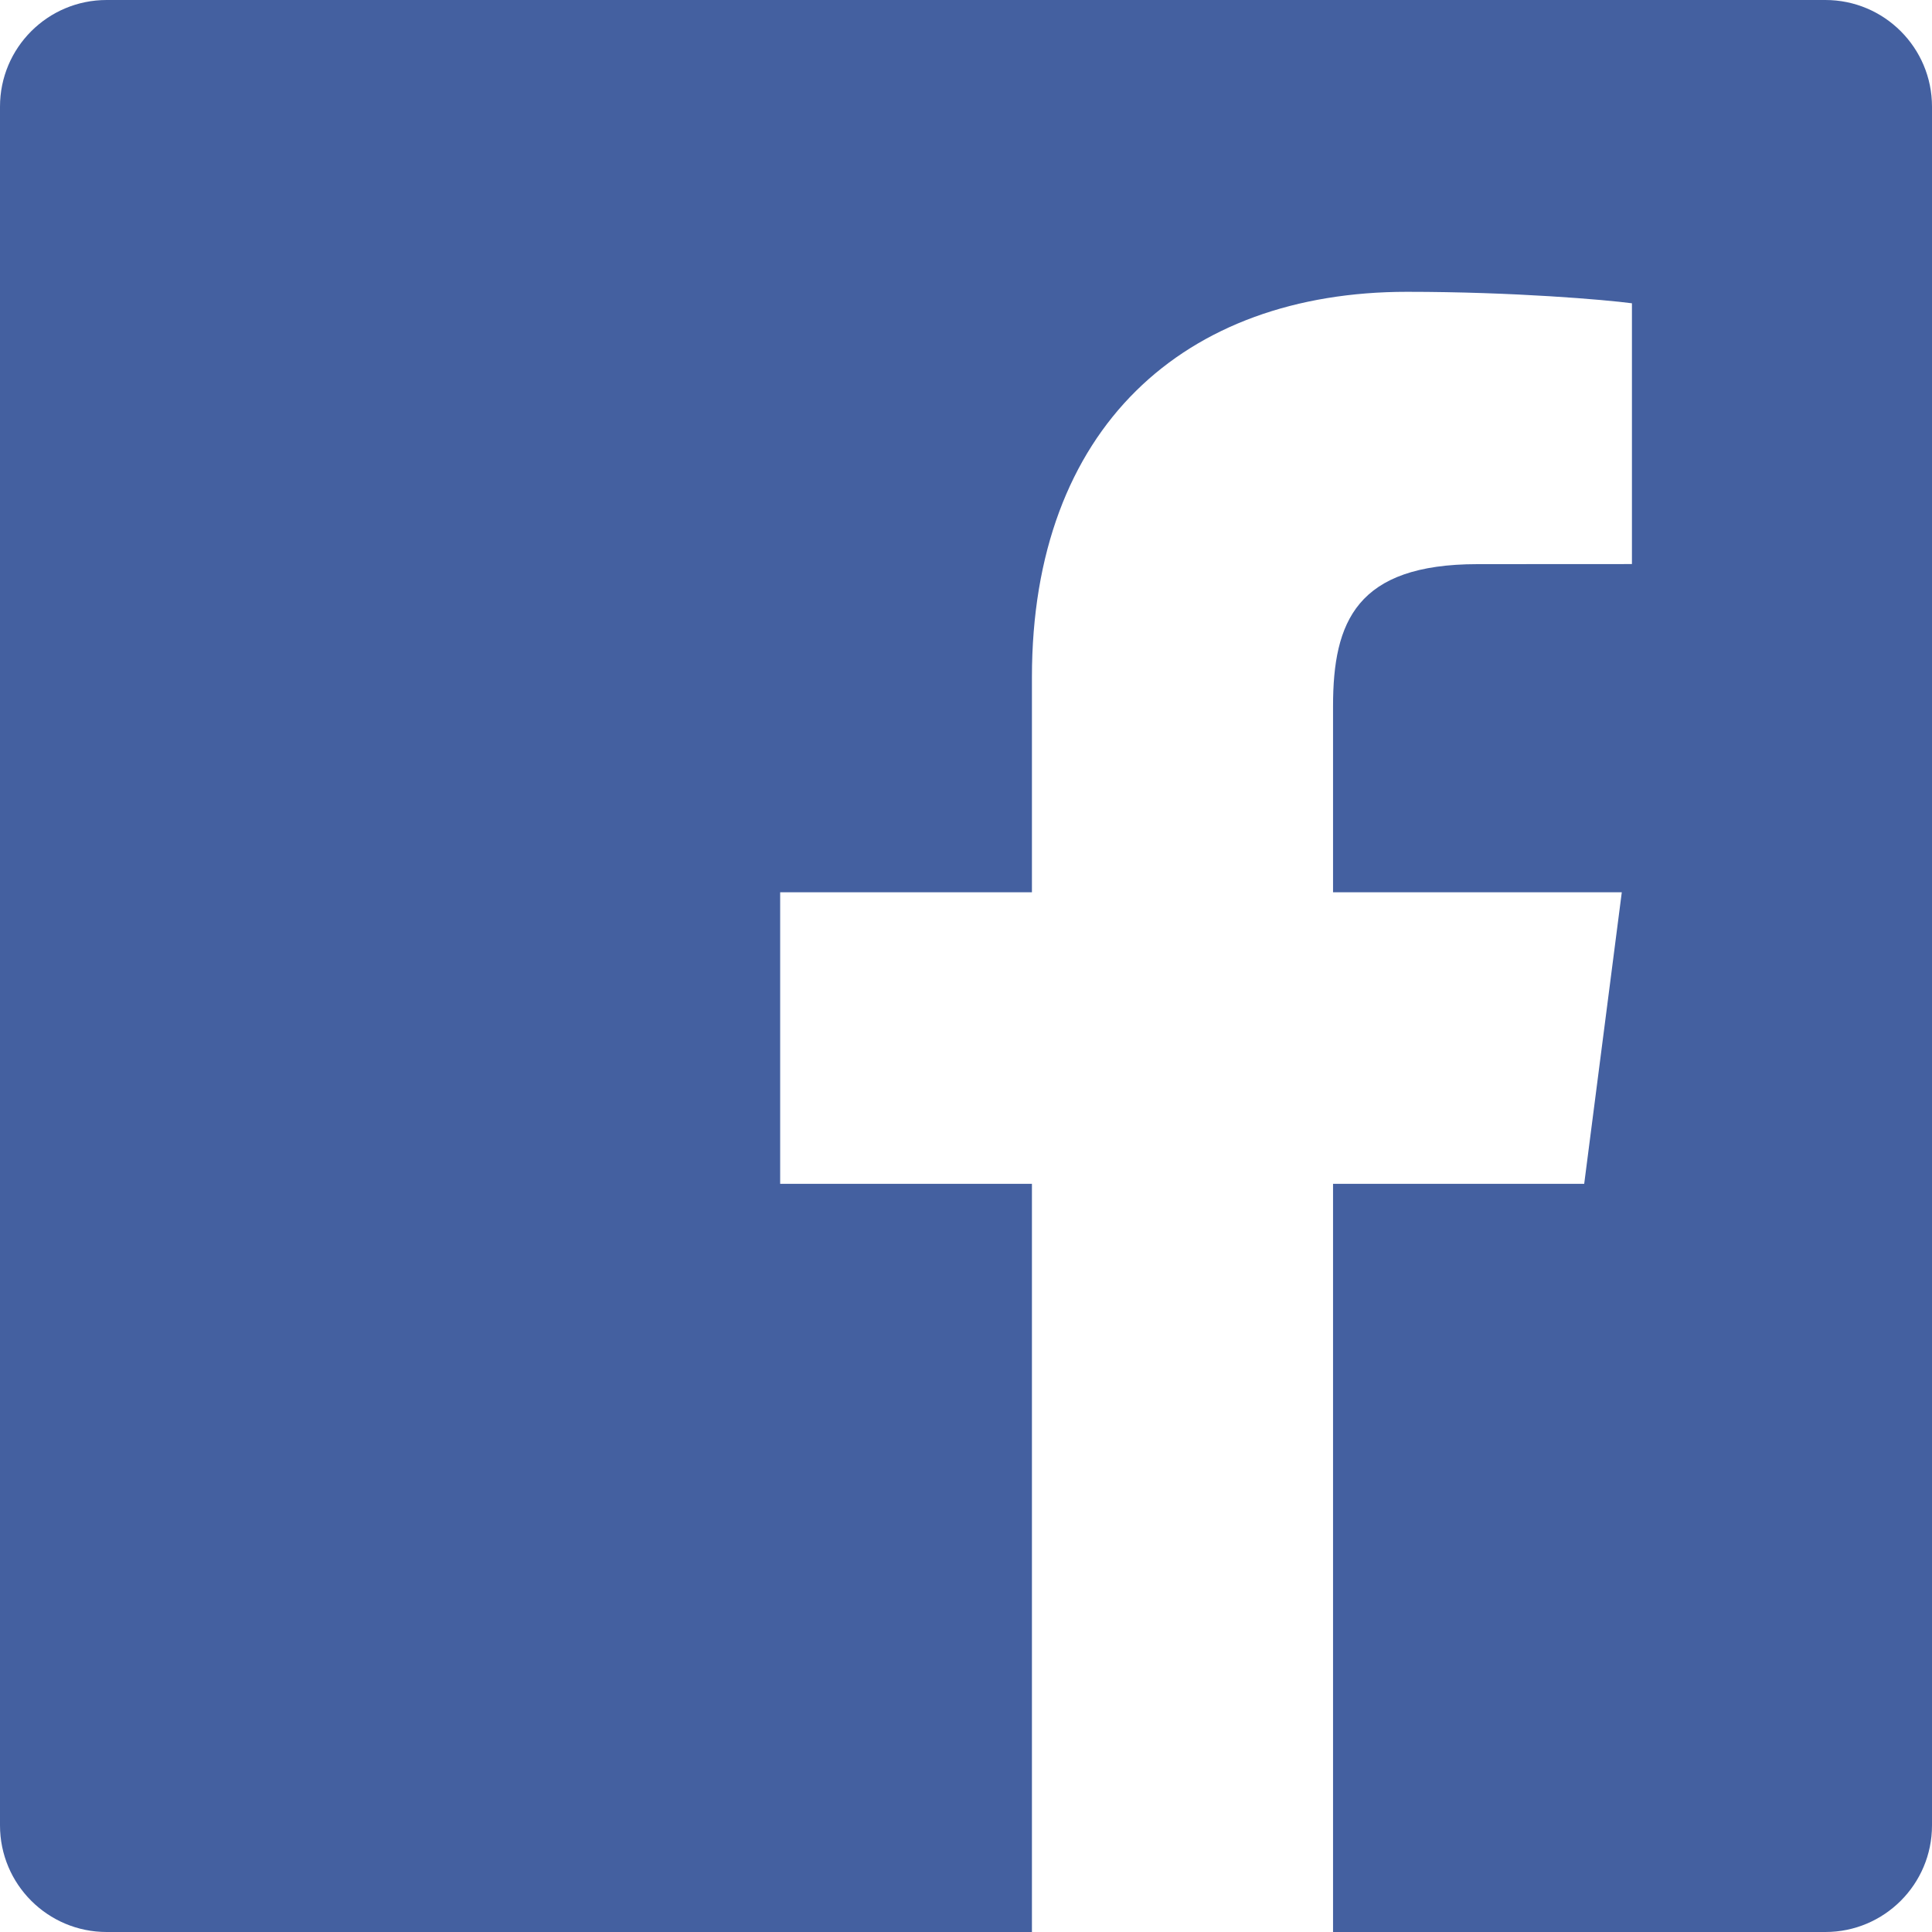
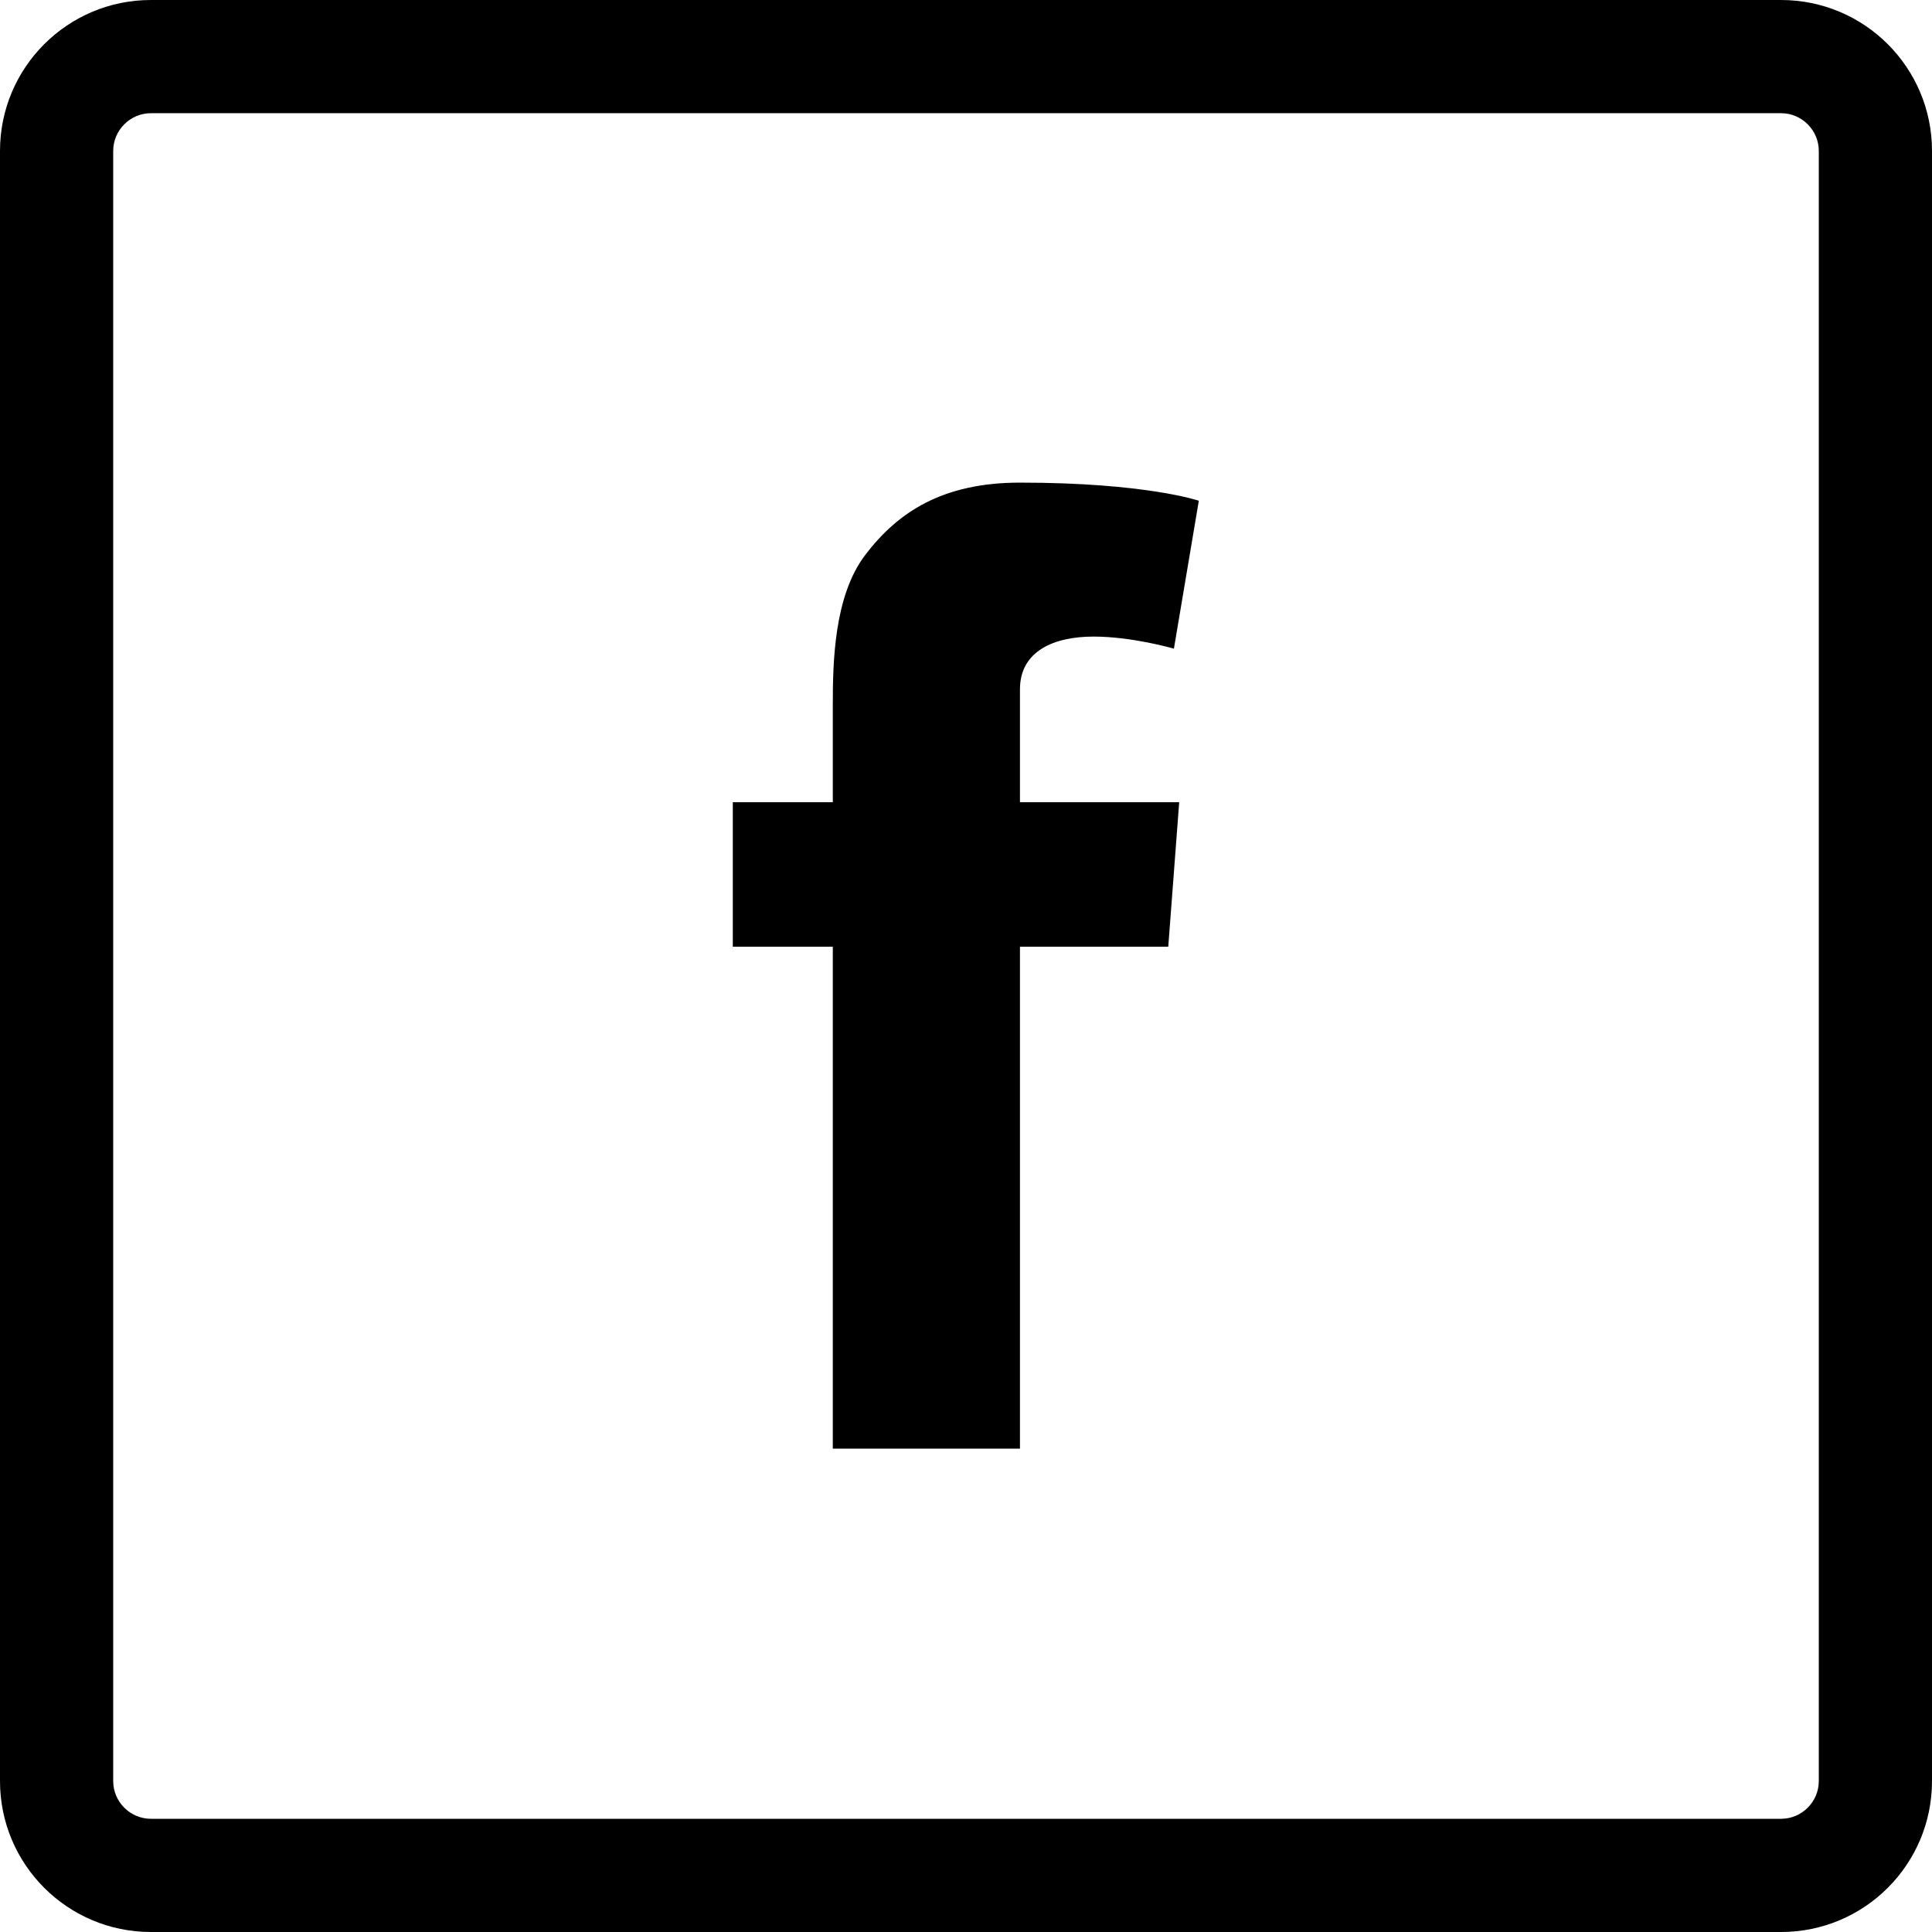
- <svg xmlns="http://www.w3.org/2000/svg" viewBox="0 0 48 48" version="1.1">
-   <g id="Icons" stroke="none" stroke-width="1" fill="none" fill-rule="evenodd">
-     <g id="Color-" transform="translate(-200, -160)" fill="#4460A0">
-       <path d="M225.638,208 L202.649,208 C201.186,208 200,206.814 200,205.351 L200,162.649 C200,161.186 201.186,160 202.649,160 L245.351,160 C246.814,160 248,161.186 248,162.649 L248,205.351 C248,206.814 246.814,208 245.351,208 L233.119,208 L233.119,189.412 L239.359,189.412 L240.293,182.168 L233.119,182.168 L233.119,177.543 C233.119,175.445 233.702,174.016 236.709,174.016 L240.545,174.014 L240.545,167.535 C239.882,167.447 237.605,167.25 234.956,167.25 C229.425,167.25 225.638,170.626 225.638,176.825 L225.638,182.168 L219.383,182.168 L219.383,189.412 L225.638,189.412 L225.638,208 L225.638,208 Z" id="Facebook">
- 
- </path>
-     </g>
+ <svg xmlns="http://www.w3.org/2000/svg" fill="#000000" version="1.1" id="Layer_1" viewBox="-143 145 512 512" xml:space="preserve">
+   <g>
+     <path d="M329,145h-432c-22.1,0-40,17.9-40,40v432c0,22.1,17.9,40,40,40h432c22.1,0,40-17.9,40-40V185C369,162.9,351.1,145,329,145z    M339,617c0,5.5-4.5,10-10,10h-432c-5.5,0-10-4.5-10-10V185c0-5.5,4.5-10,10-10h432c5.5,0,10,4.5,10,10V617z" />
+     <path d="M146.8,313.7c10.3,0,21.3,3.2,21.3,3.2l6.6-39.2c0,0-14-4.8-47.4-4.8c-20.5,0-32.4,7.8-41.1,19.3   c-8.2,10.9-8.5,28.4-8.5,39.7v25.7H51.2v38.3h26.5v133h49.6v-133h39.3l2.9-38.3h-42.2v-29.9C127.3,317.4,136.5,313.7,146.8,313.7z" />
  </g>
</svg>
